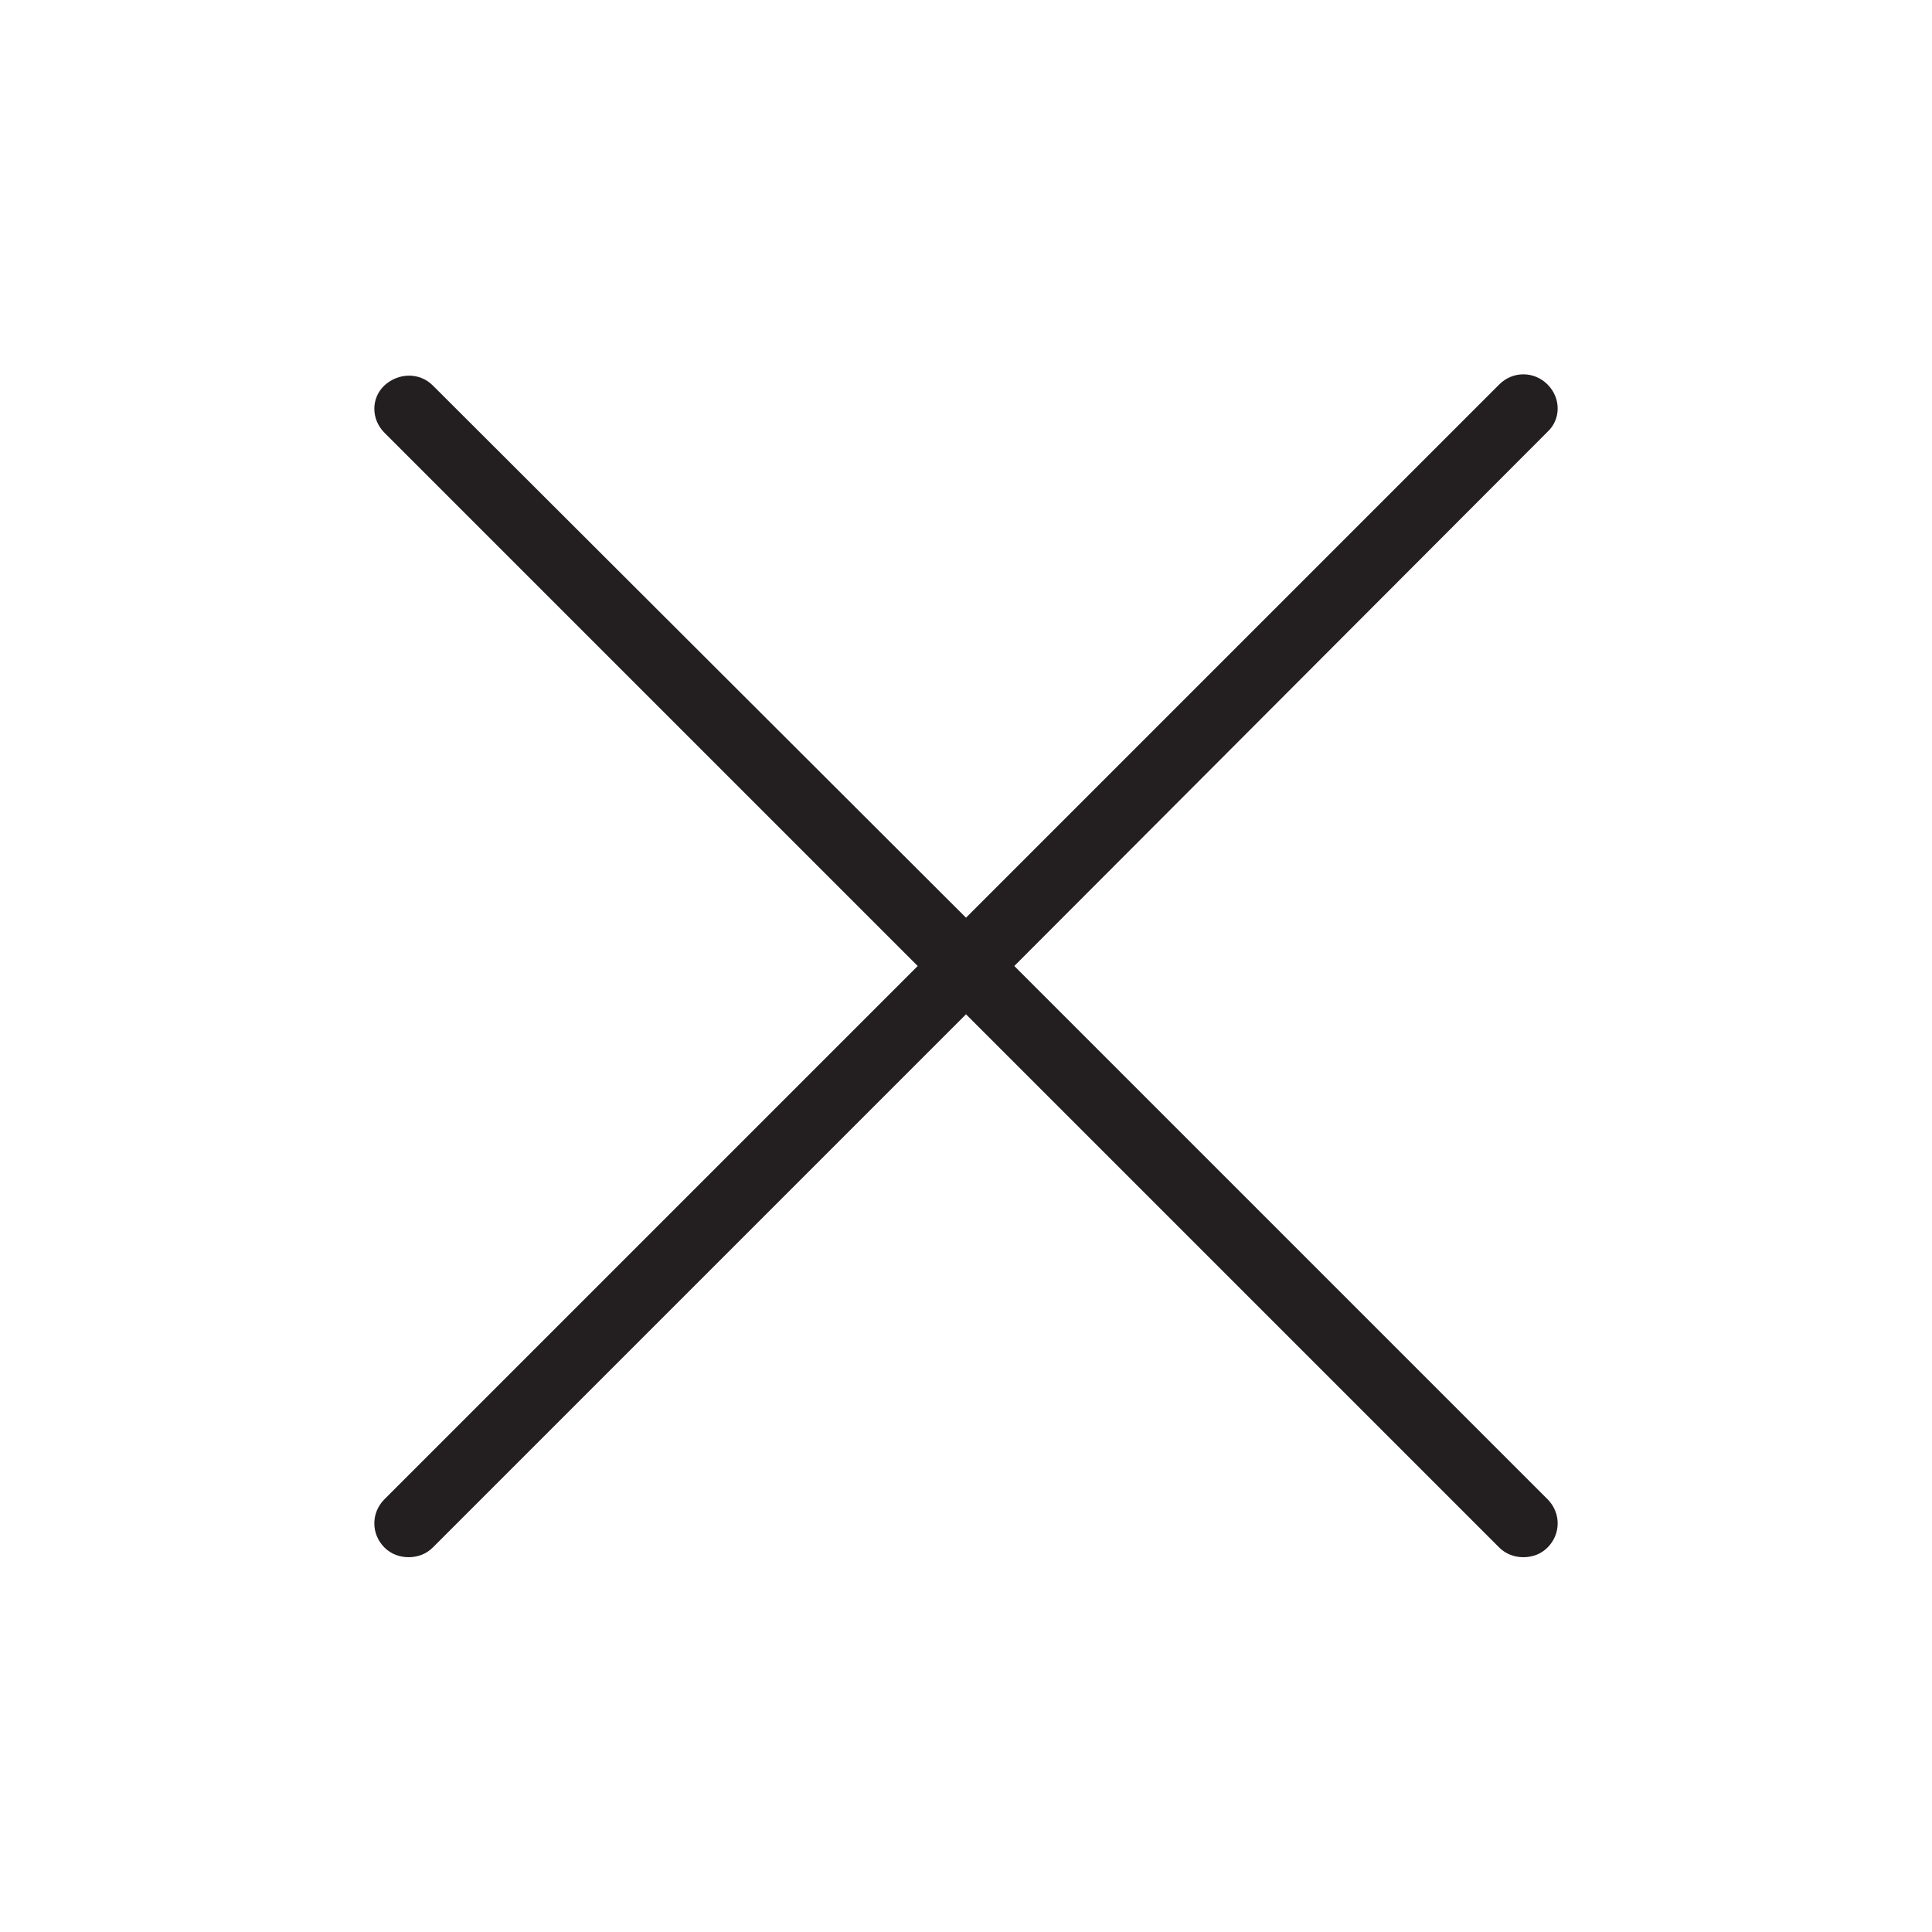
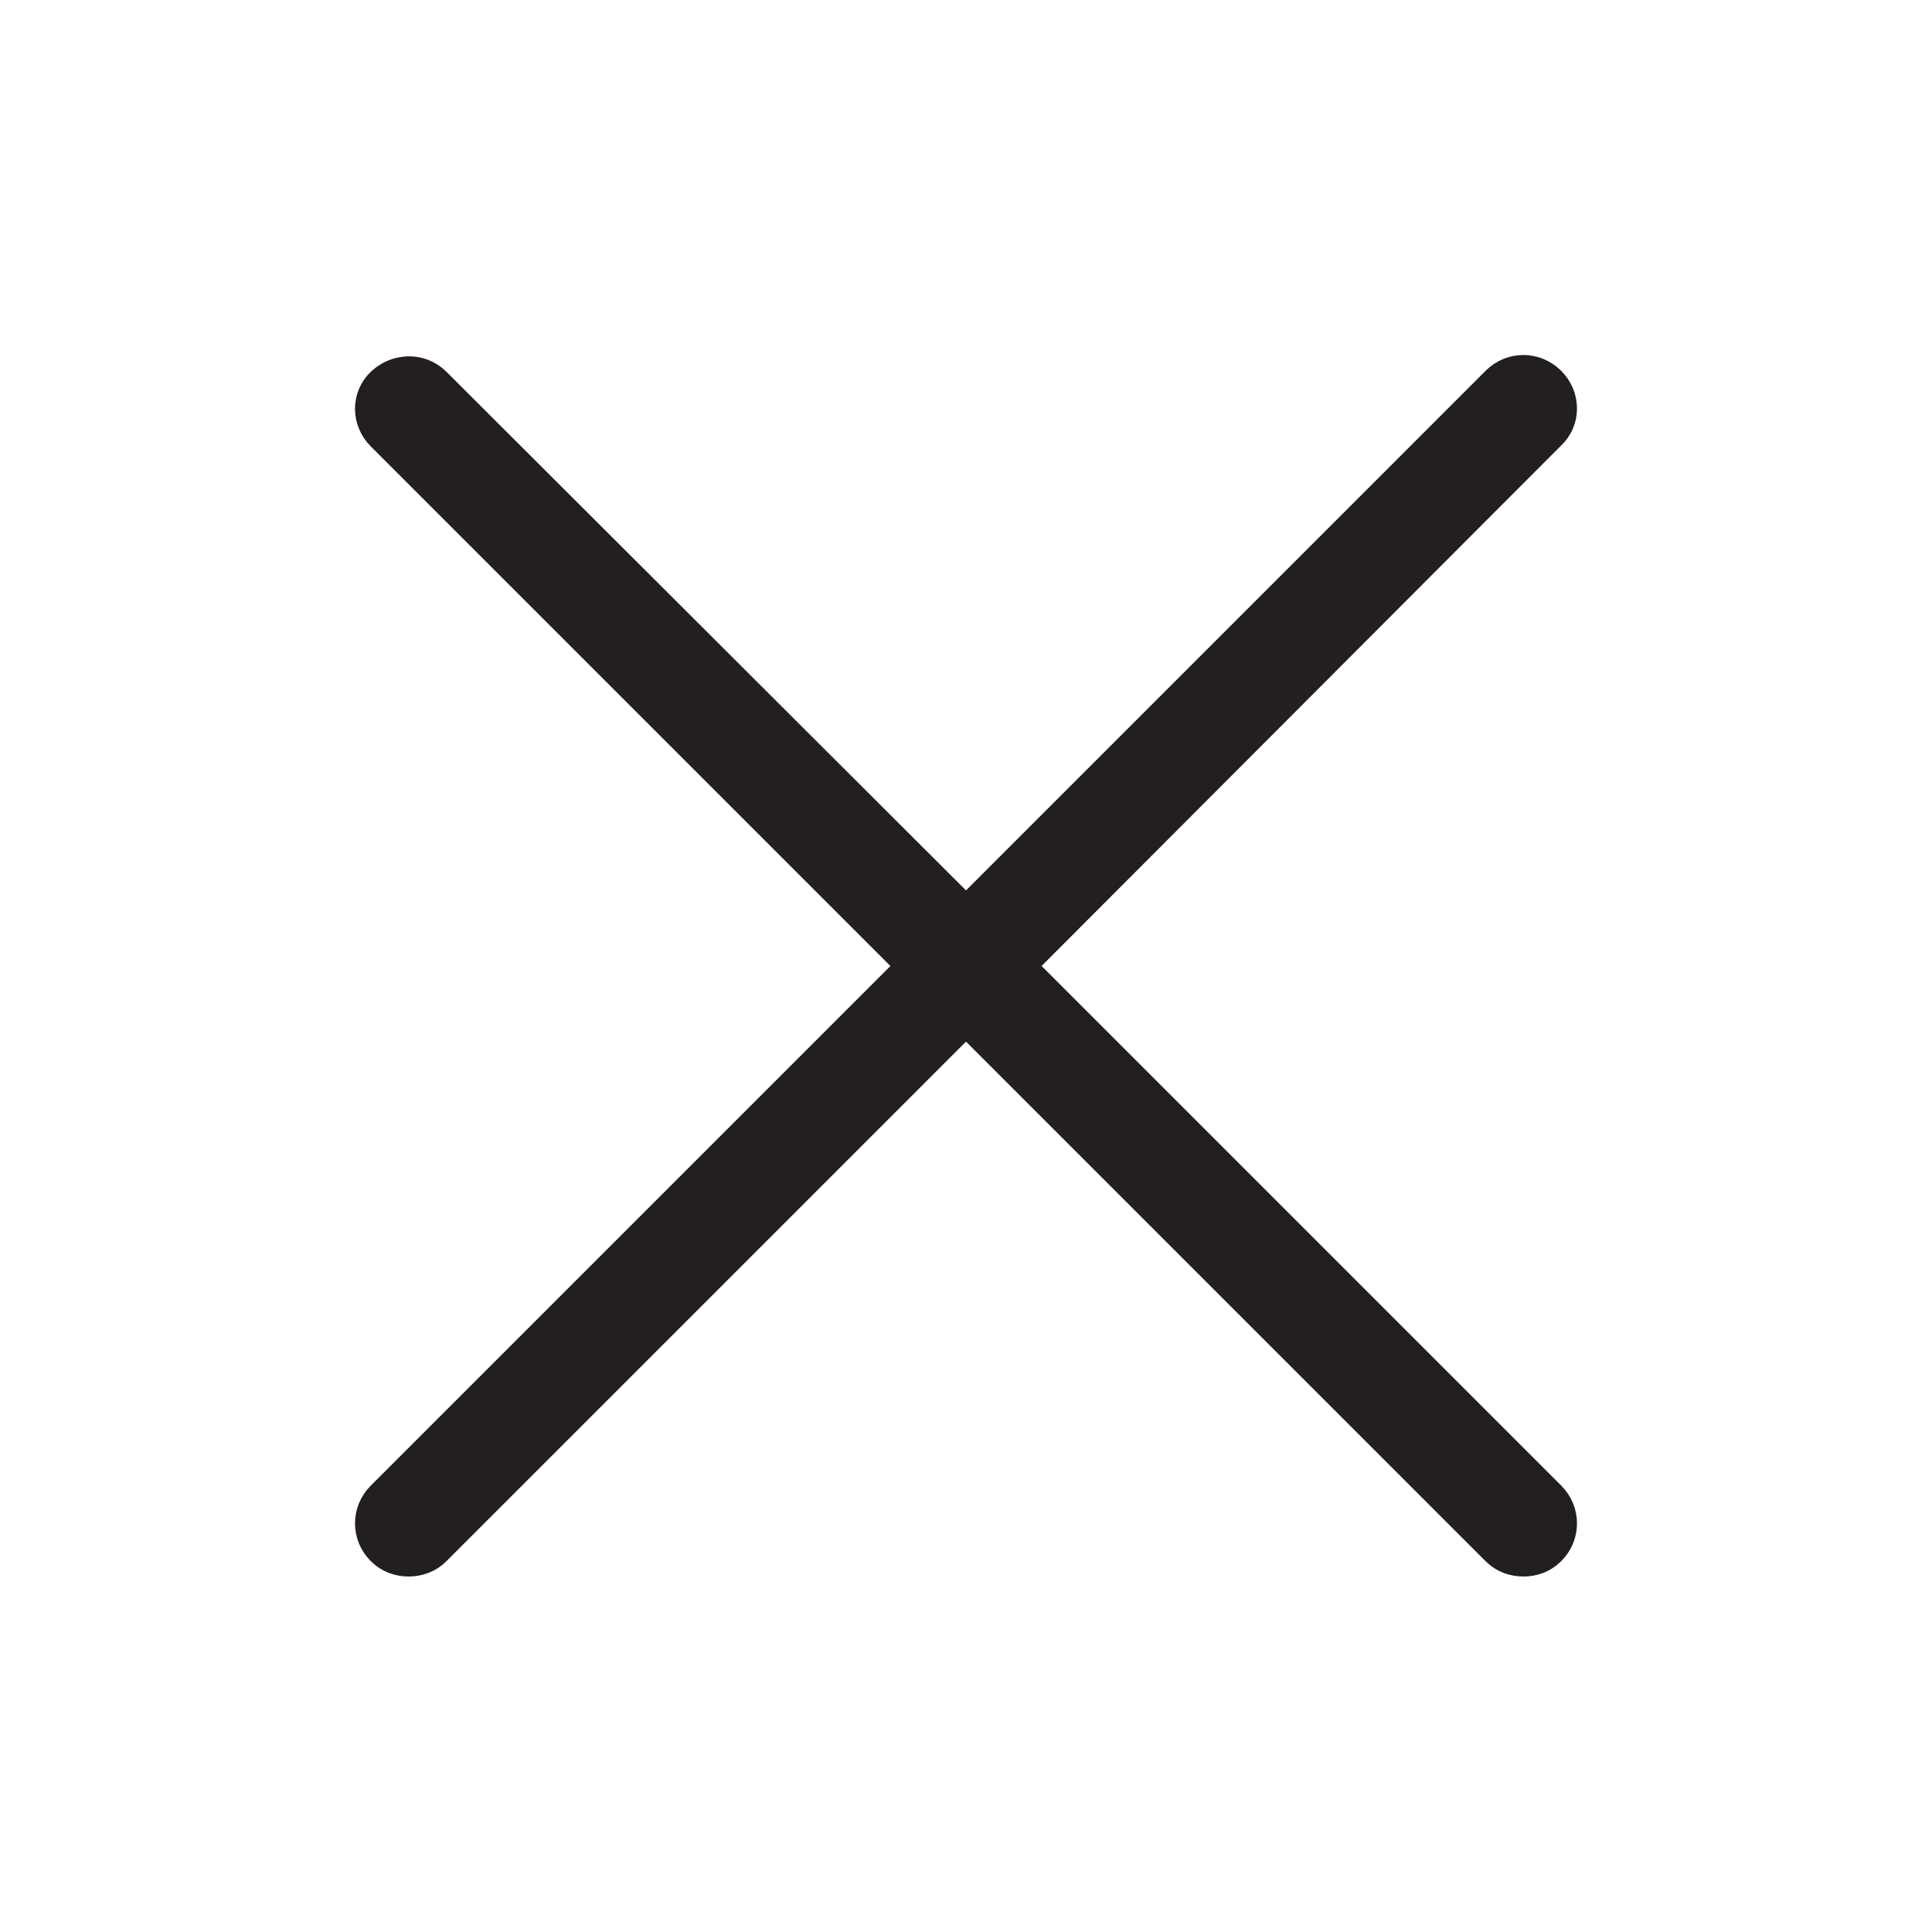
<svg xmlns="http://www.w3.org/2000/svg" version="1.1" id="Layer_1" x="0px" y="0px" viewBox="0 0 200 200" style="enable-background:new 0 0 200 200;" xml:space="preserve">
  <style type="text/css">
- 	.st0{fill:#231F20;}
+ 	.st0{fill:#231F20;stroke:#231F20;stroke-width:4;stroke-miterlimit:10;}
</style>
-   <path class="st0" d="M160.2,155.2c1.4,1.4,1.4,3.6,0,5c-0.7,0.7-1.6,1-2.5,1c-0.9,0-1.8-0.3-2.5-1L100,105l-55.2,55.2  c-0.7,0.7-1.6,1-2.5,1c-0.9,0-1.8-0.3-2.5-1c-1.4-1.4-1.4-3.6,0-5L95,100L39.8,44.8c-1.4-1.4-1.4-3.6,0-4.9s3.6-1.4,5,0L100,95  l55.2-55.2c1.4-1.4,3.6-1.4,5,0s1.4,3.6,0,4.9L105,100L160.2,155.2z" />
+   <path class="st0" d="M160.2,155.2c1.4,1.4,1.4,3.6,0,5c-0.7,0.7-1.6,1-2.5,1s-1.8-0.3-2.5-1L100,105l-55.2,55.2  c-0.7,0.7-1.6,1-2.5,1s-1.8-0.3-2.5-1c-1.4-1.4-1.4-3.6,0-5L95,100L39.8,44.8c-1.4-1.4-1.4-3.6,0-4.9s3.6-1.4,5,0L100,95l55.2-55.2  c1.4-1.4,3.6-1.4,5,0s1.4,3.6,0,4.9L105,100L160.2,155.2z" />
</svg>
